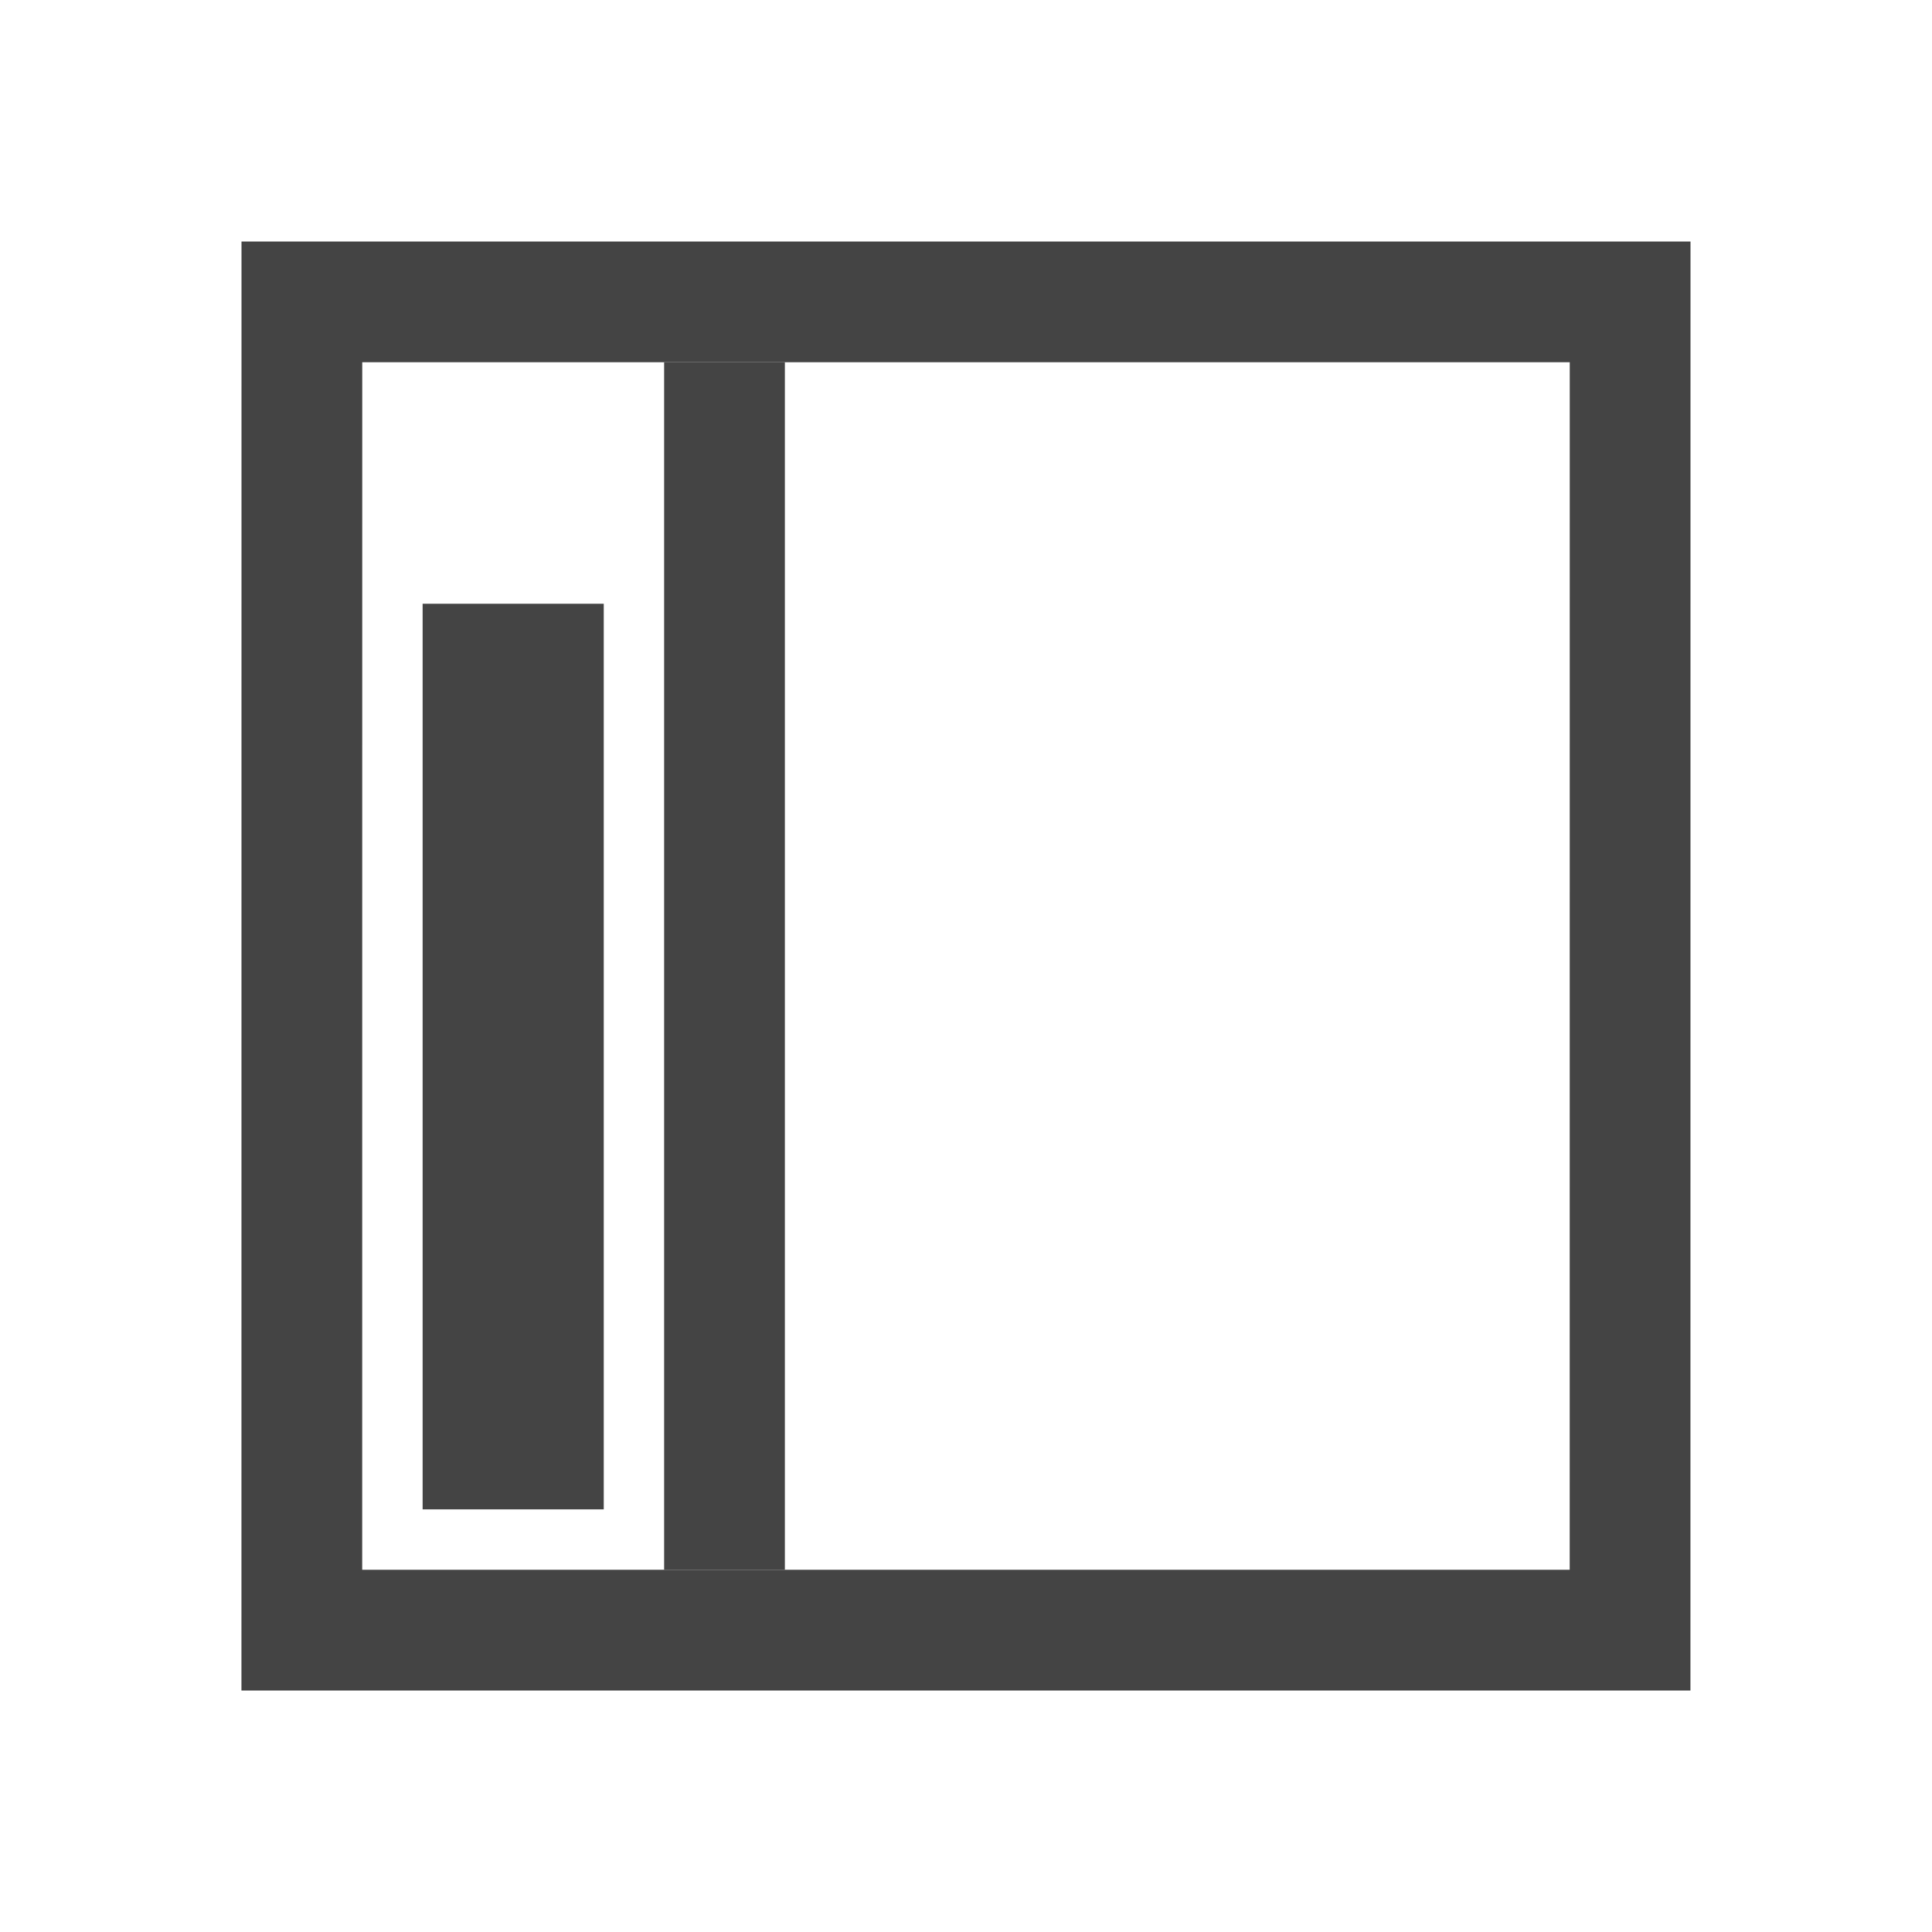
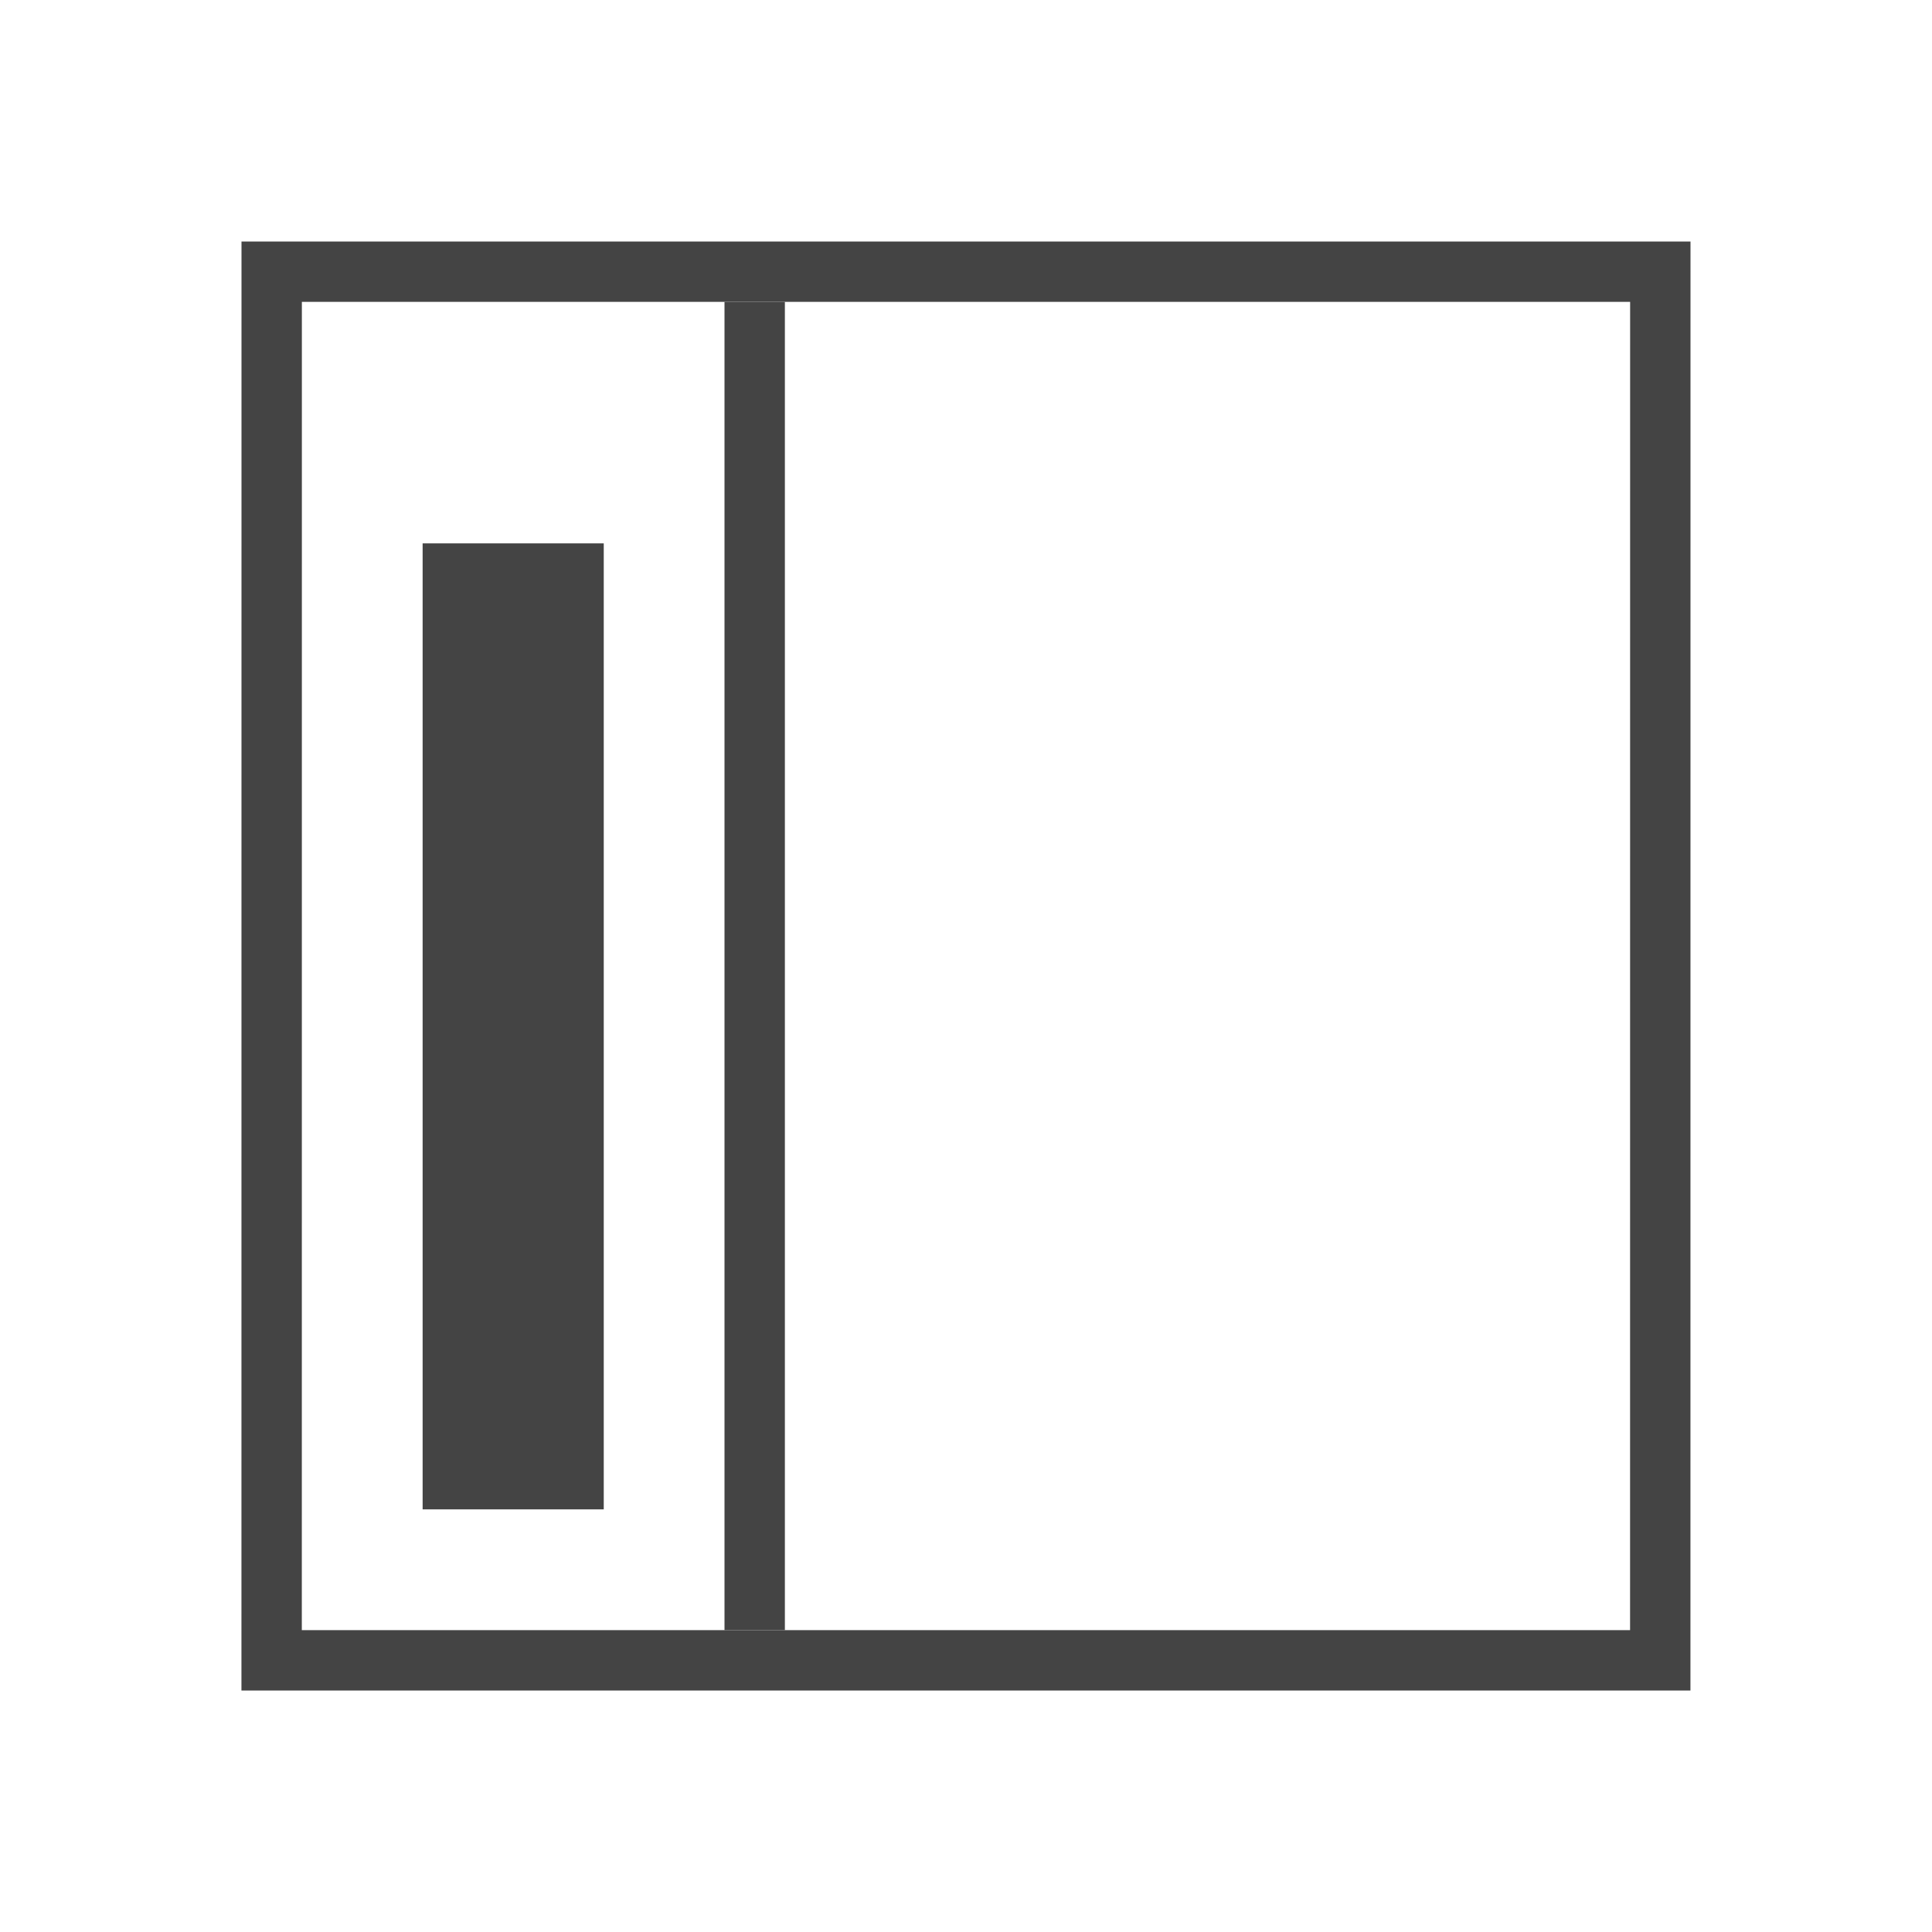
- <svg xmlns="http://www.w3.org/2000/svg" width="32" height="32" version="1.1" viewBox="0 0 8 8">
-   <path d="m1.25 1.25h5.5l-2.25e-4 5.5h-5.5z" fill="none" stroke="#444" stroke-width=".5" />
-   <rect x="1.75" y="2.5" width=".75" height="3.75" fill="#444" />
-   <path d="m3 1.5 1e-7 5" fill="none" stroke="#444" stroke-width=".5" />
+ <svg xmlns="http://www.w3.org/2000/svg" version="1.1" viewBox="0 0 32 32">
+   <path d="m4.5 4.5h23l-9.5e-4 23h-23z" fill="none" stroke="#444" />
+   <rect x="7" y="9" width="3" height="16" fill="#444" />
+   <path d="m12.5 5 1e-6 22" fill="none" stroke="#444" />
</svg>
